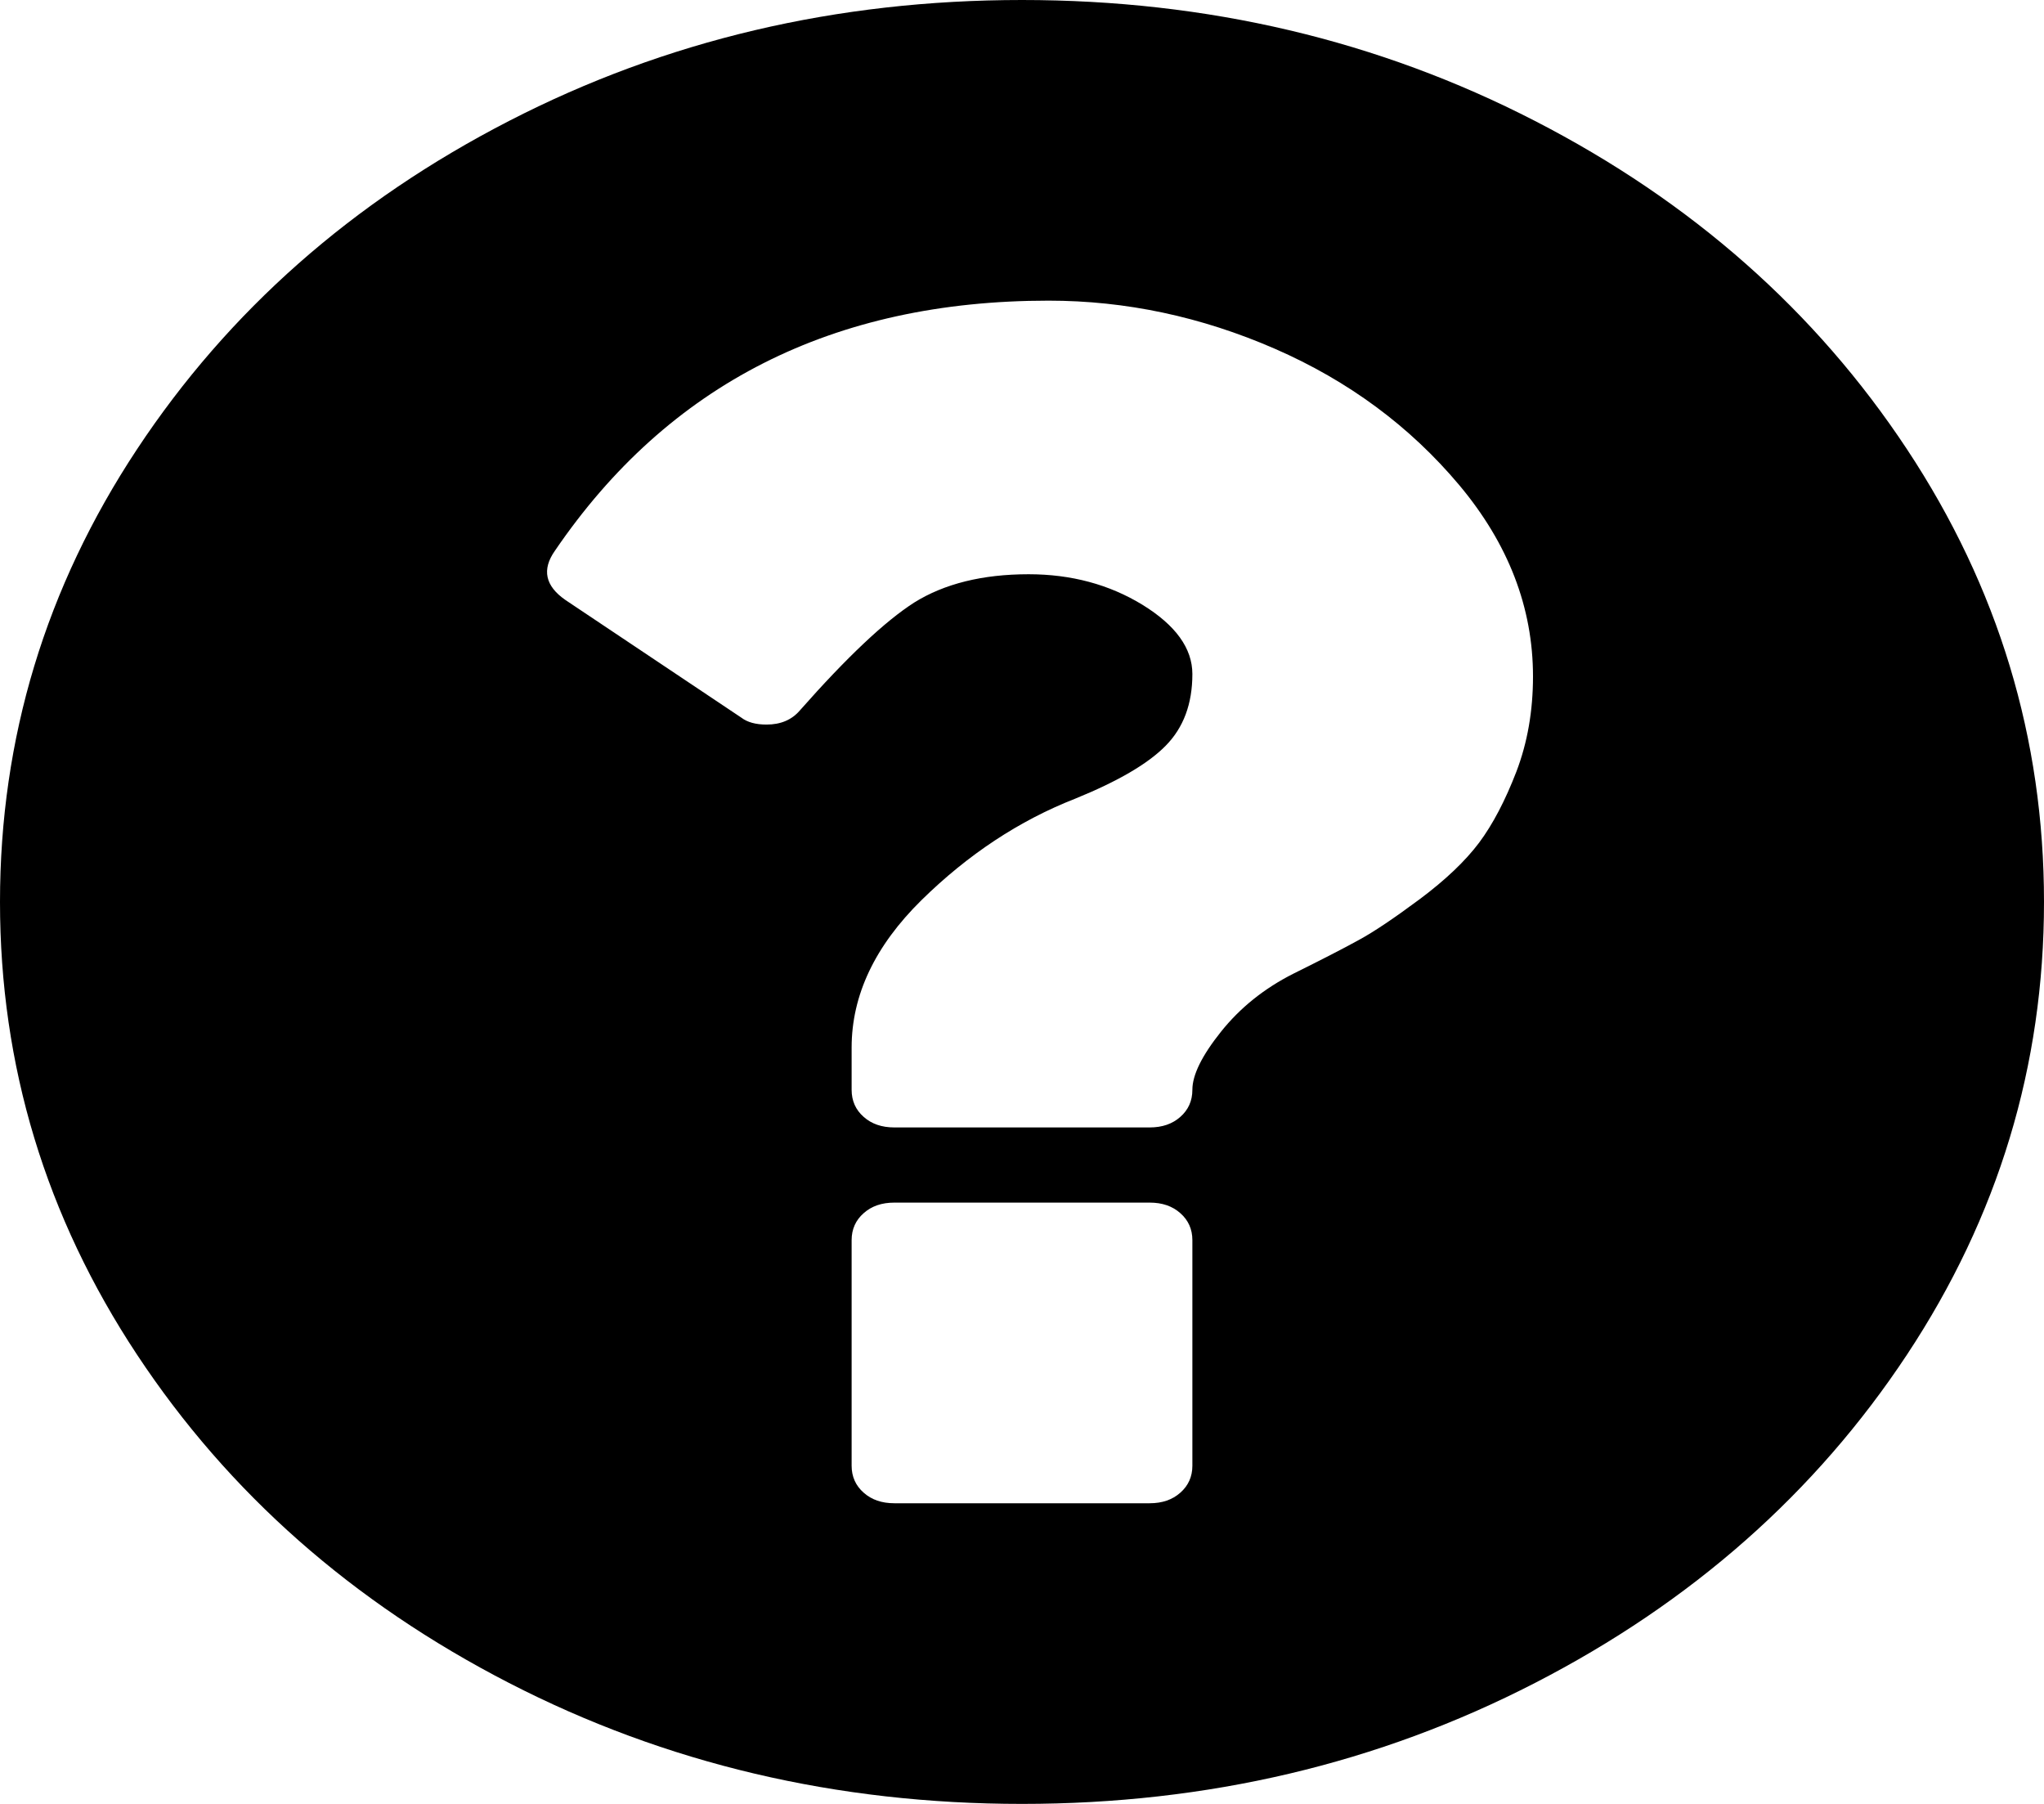
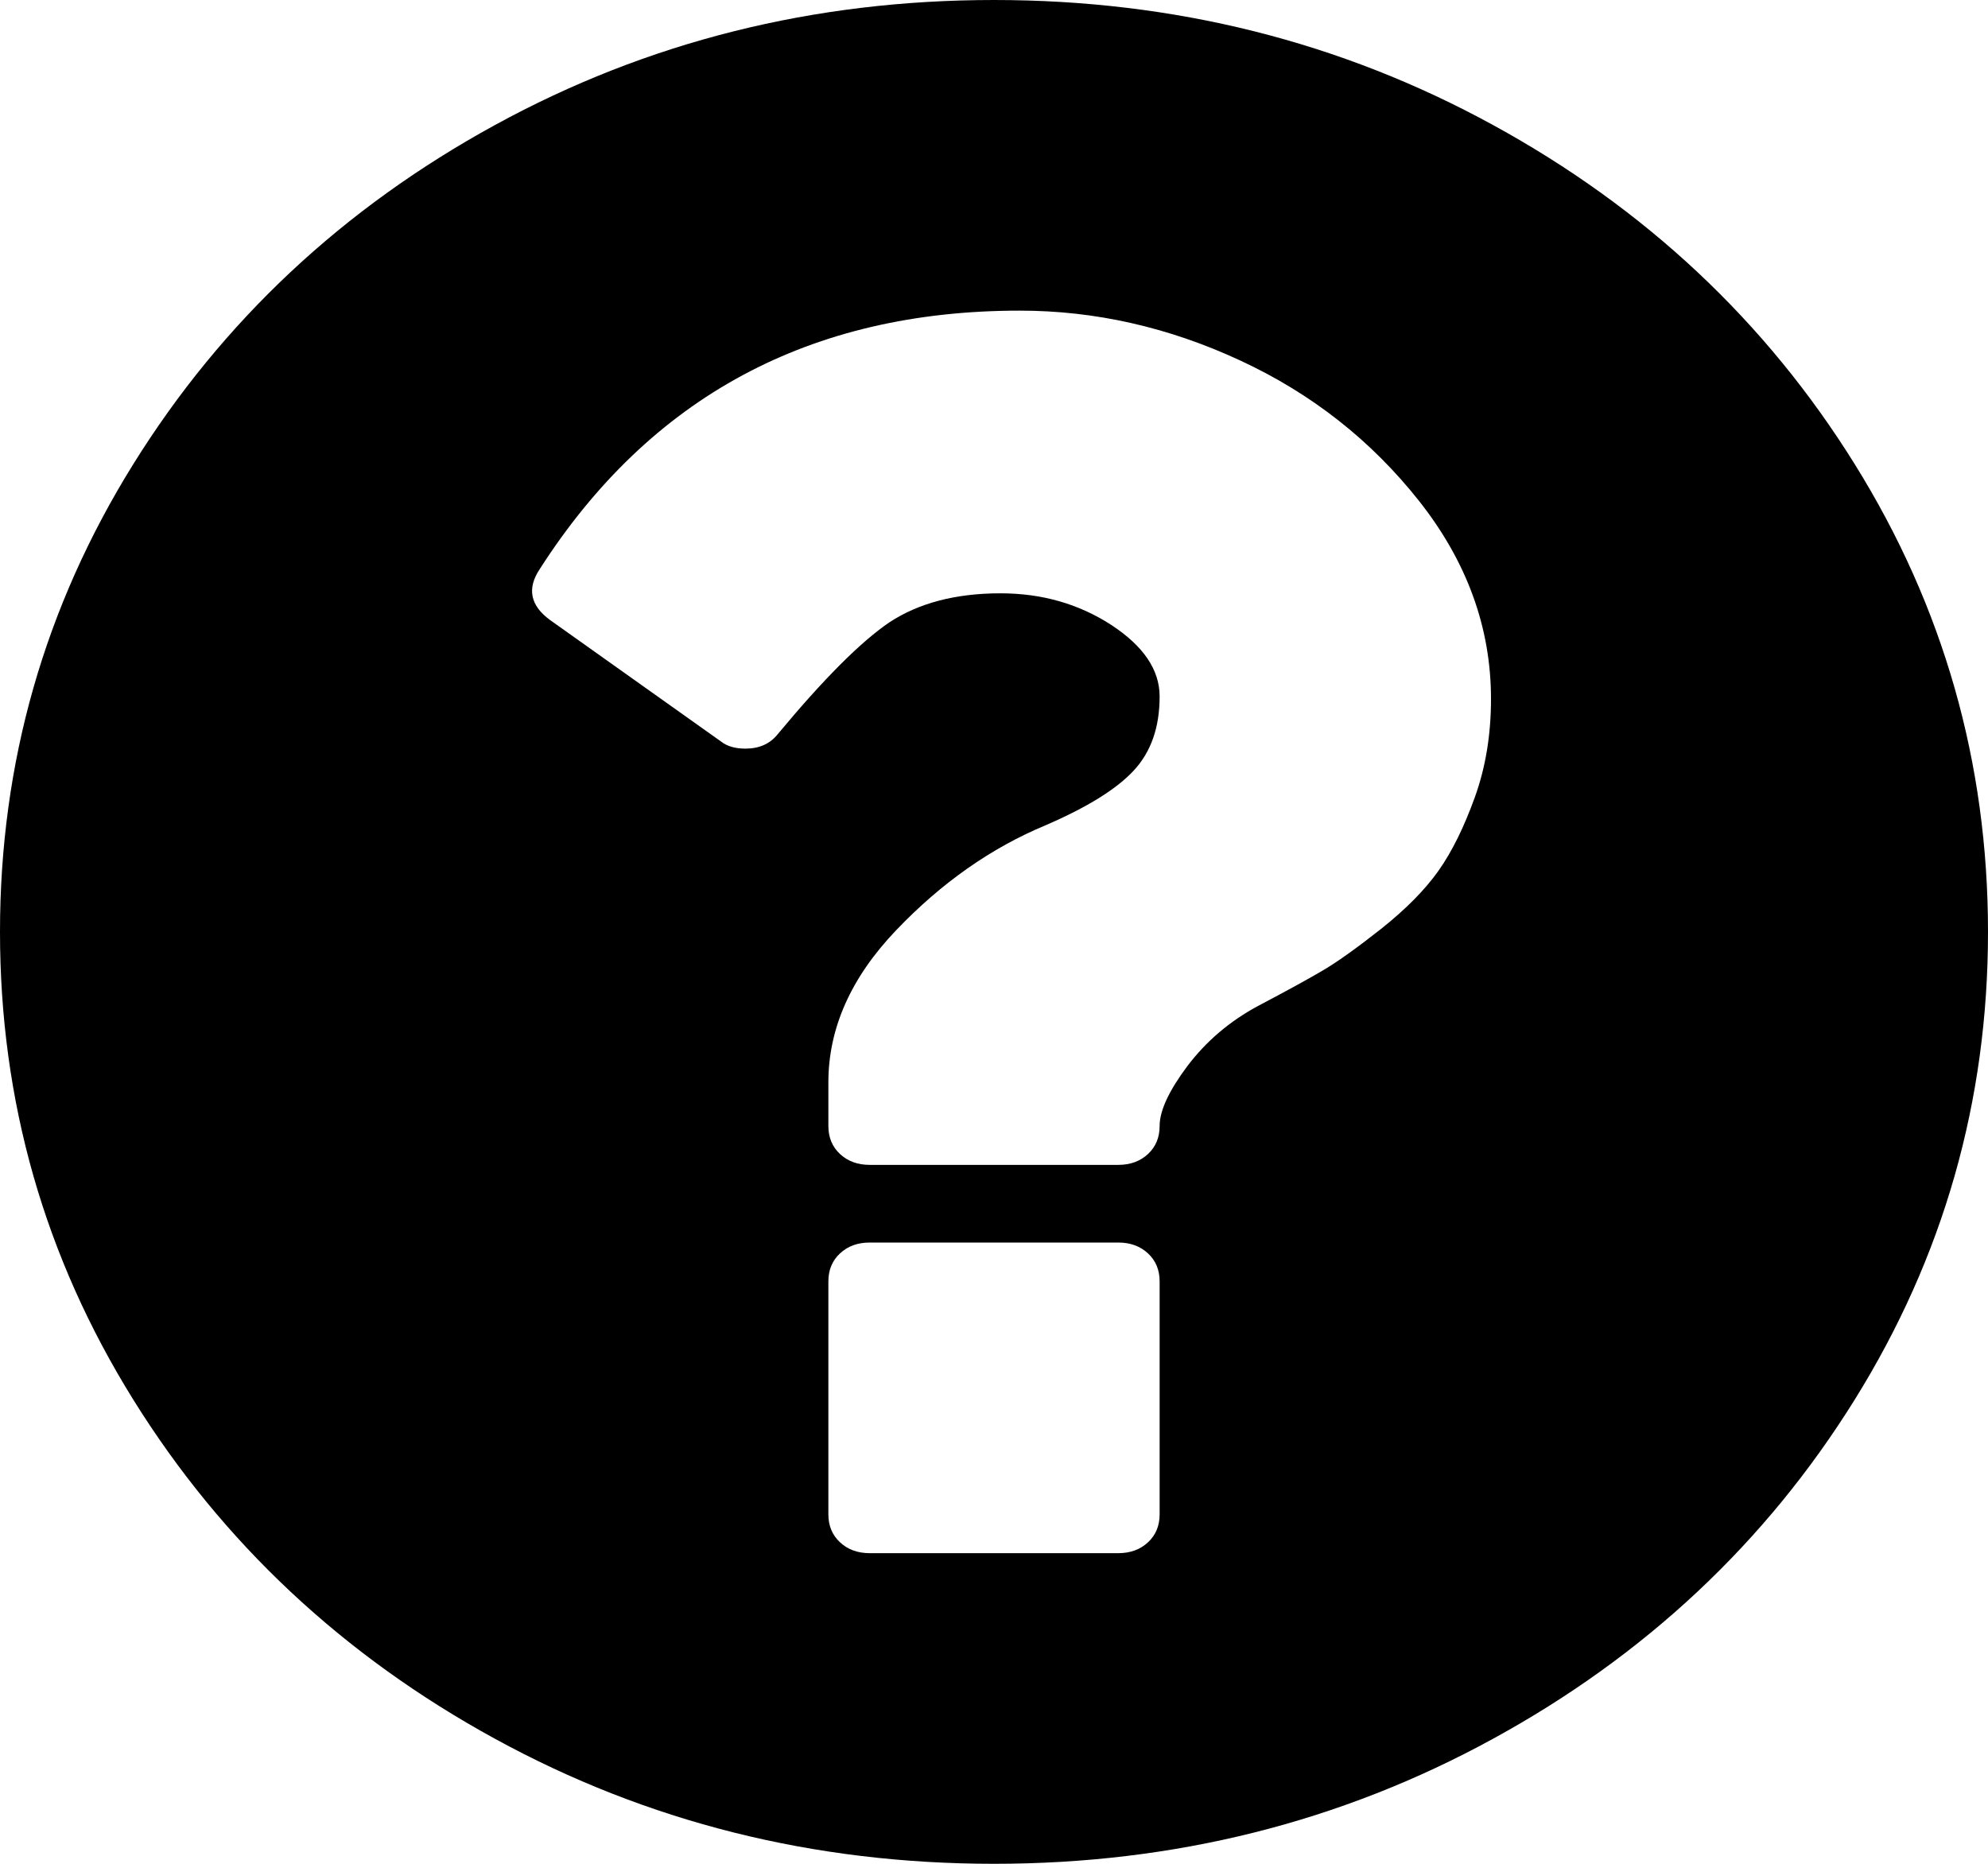
- <svg xmlns="http://www.w3.org/2000/svg" version="1.1" width="17px" height="15px">
-   <g transform="matrix(1 0 0 1 -917 -2240 )">
-     <path d="M 9.817 12.412  C 9.883 12.354  9.917 12.279  9.917 12.188  L 9.917 10.312  C 9.917 10.221  9.883 10.146  9.817 10.088  C 9.751 10.029  9.666 10  9.562 10  L 7.438 10  C 7.334 10  7.249 10.029  7.183 10.088  C 7.117 10.146  7.083 10.221  7.083 10.312  L 7.083 12.188  C 7.083 12.279  7.117 12.354  7.183 12.412  C 7.249 12.471  7.334 12.5  7.438 12.5  L 9.562 12.5  C 9.666 12.5  9.751 12.471  9.817 12.412  Z M 12.612 6.416  C 12.704 6.175  12.75 5.911  12.75 5.625  C 12.75 5.052  12.545 4.521  12.136 4.033  C 11.726 3.545  11.215 3.167  10.603 2.9  C 9.99 2.633  9.363 2.5  8.721 2.5  C 6.928 2.5  5.56 3.193  4.615 4.58  C 4.505 4.736  4.534 4.873  4.704 4.99  L 6.165 5.967  C 6.216 6.006  6.286 6.025  6.375 6.025  C 6.493 6.025  6.585 5.986  6.652 5.908  C 7.043 5.465  7.36 5.166  7.604 5.01  C 7.854 4.854  8.172 4.775  8.555 4.775  C 8.91 4.775  9.225 4.86  9.502 5.029  C 9.778 5.199  9.917 5.391  9.917 5.605  C 9.917 5.853  9.843 6.051  9.695 6.201  C 9.548 6.351  9.297 6.497  8.943 6.641  C 8.478 6.823  8.052 7.104  7.664 7.485  C 7.277 7.866  7.083 8.275  7.083 8.711  L 7.083 9.062  C 7.083 9.154  7.117 9.229  7.183 9.287  C 7.249 9.346  7.334 9.375  7.438 9.375  L 9.562 9.375  C 9.666 9.375  9.751 9.346  9.817 9.287  C 9.883 9.229  9.917 9.154  9.917 9.062  C 9.917 8.939  9.996 8.778  10.155 8.579  C 10.313 8.381  10.514 8.219  10.758 8.096  C 10.994 7.979  11.175 7.886  11.3 7.817  C 11.426 7.749  11.595 7.635  11.809 7.476  C 12.023 7.316  12.187 7.16  12.302 7.007  C 12.416 6.854  12.519 6.657  12.612 6.416  Z M 15.86 3.735  C 16.62 4.884  17 6.139  17 7.5  C 17 8.861  16.62 10.116  15.86 11.265  C 15.1 12.414  14.069 13.324  12.767 13.994  C 11.464 14.665  10.042 15  8.5 15  C 6.958 15  5.536 14.665  4.233 13.994  C 2.931 13.324  1.9 12.414  1.14 11.265  C 0.38 10.116  0 8.861  0 7.5  C 0 6.139  0.38 4.884  1.14 3.735  C 1.9 2.586  2.931 1.676  4.233 1.006  C 5.536 0.335  6.958 0  8.5 0  C 10.042 0  11.464 0.335  12.767 1.006  C 14.069 1.676  15.1 2.586  15.86 3.735  Z " fill-rule="nonzero" fill="#000000" stroke="none" transform="matrix(1 0 0 1 917 2240 )" />
+ <svg xmlns="http://www.w3.org/2000/svg" version="1.1" width="16px" height="15px">
+   <g transform="matrix(1 0 0 1 -856 -2648 )">
+     <path d="M 9.24 12.412  C 9.302 12.354  9.333 12.279  9.333 12.188  L 9.333 10.312  C 9.333 10.221  9.302 10.146  9.24 10.088  C 9.177 10.029  9.097 10  9 10  L 7 10  C 6.903 10  6.823 10.029  6.76 10.088  C 6.698 10.146  6.667 10.221  6.667 10.312  L 6.667 12.188  C 6.667 12.279  6.698 12.354  6.76 12.412  C 6.823 12.471  6.903 12.5  7 12.5  L 9 12.5  C 9.097 12.5  9.177 12.471  9.24 12.412  Z M 11.87 6.416  C 11.957 6.175  12 5.911  12 5.625  C 12 5.052  11.807 4.521  11.422 4.033  C 11.036 3.545  10.556 3.167  9.979 2.9  C 9.403 2.633  8.812 2.5  8.208 2.5  C 6.521 2.5  5.233 3.193  4.344 4.58  C 4.24 4.736  4.267 4.873  4.427 4.99  L 5.802 5.967  C 5.851 6.006  5.917 6.025  6 6.025  C 6.111 6.025  6.198 5.986  6.26 5.908  C 6.628 5.465  6.927 5.166  7.156 5.01  C 7.392 4.854  7.691 4.775  8.052 4.775  C 8.385 4.775  8.682 4.86  8.943 5.029  C 9.203 5.199  9.333 5.391  9.333 5.605  C 9.333 5.853  9.264 6.051  9.125 6.201  C 8.986 6.351  8.75 6.497  8.417 6.641  C 7.979 6.823  7.578 7.104  7.214 7.485  C 6.849 7.866  6.667 8.275  6.667 8.711  L 6.667 9.062  C 6.667 9.154  6.698 9.229  6.76 9.287  C 6.823 9.346  6.903 9.375  7 9.375  L 9 9.375  C 9.097 9.375  9.177 9.346  9.24 9.287  C 9.302 9.229  9.333 9.154  9.333 9.062  C 9.333 8.939  9.408 8.778  9.557 8.579  C 9.707 8.381  9.896 8.219  10.125 8.096  C 10.347 7.979  10.517 7.886  10.635 7.817  C 10.753 7.749  10.913 7.635  11.115 7.476  C 11.316 7.316  11.47 7.16  11.578 7.007  C 11.686 6.854  11.783 6.657  11.87 6.416  Z M 14.927 3.735  C 15.642 4.884  16 6.139  16 7.5  C 16 8.861  15.642 10.116  14.927 11.265  C 14.212 12.414  13.241 13.324  12.016 13.994  C 10.79 14.665  9.451 15  8 15  C 6.549 15  5.21 14.665  3.984 13.994  C 2.759 13.324  1.788 12.414  1.073 11.265  C 0.358 10.116  0 8.861  0 7.5  C 0 6.139  0.358 4.884  1.073 3.735  C 1.788 2.586  2.759 1.676  3.984 1.006  C 5.21 0.335  6.549 0  8 0  C 9.451 0  10.79 0.335  12.016 1.006  C 13.241 1.676  14.212 2.586  14.927 3.735  Z " fill-rule="nonzero" fill="#000000" stroke="none" transform="matrix(1 0 0 1 856 2648 )" />
  </g>
</svg>
